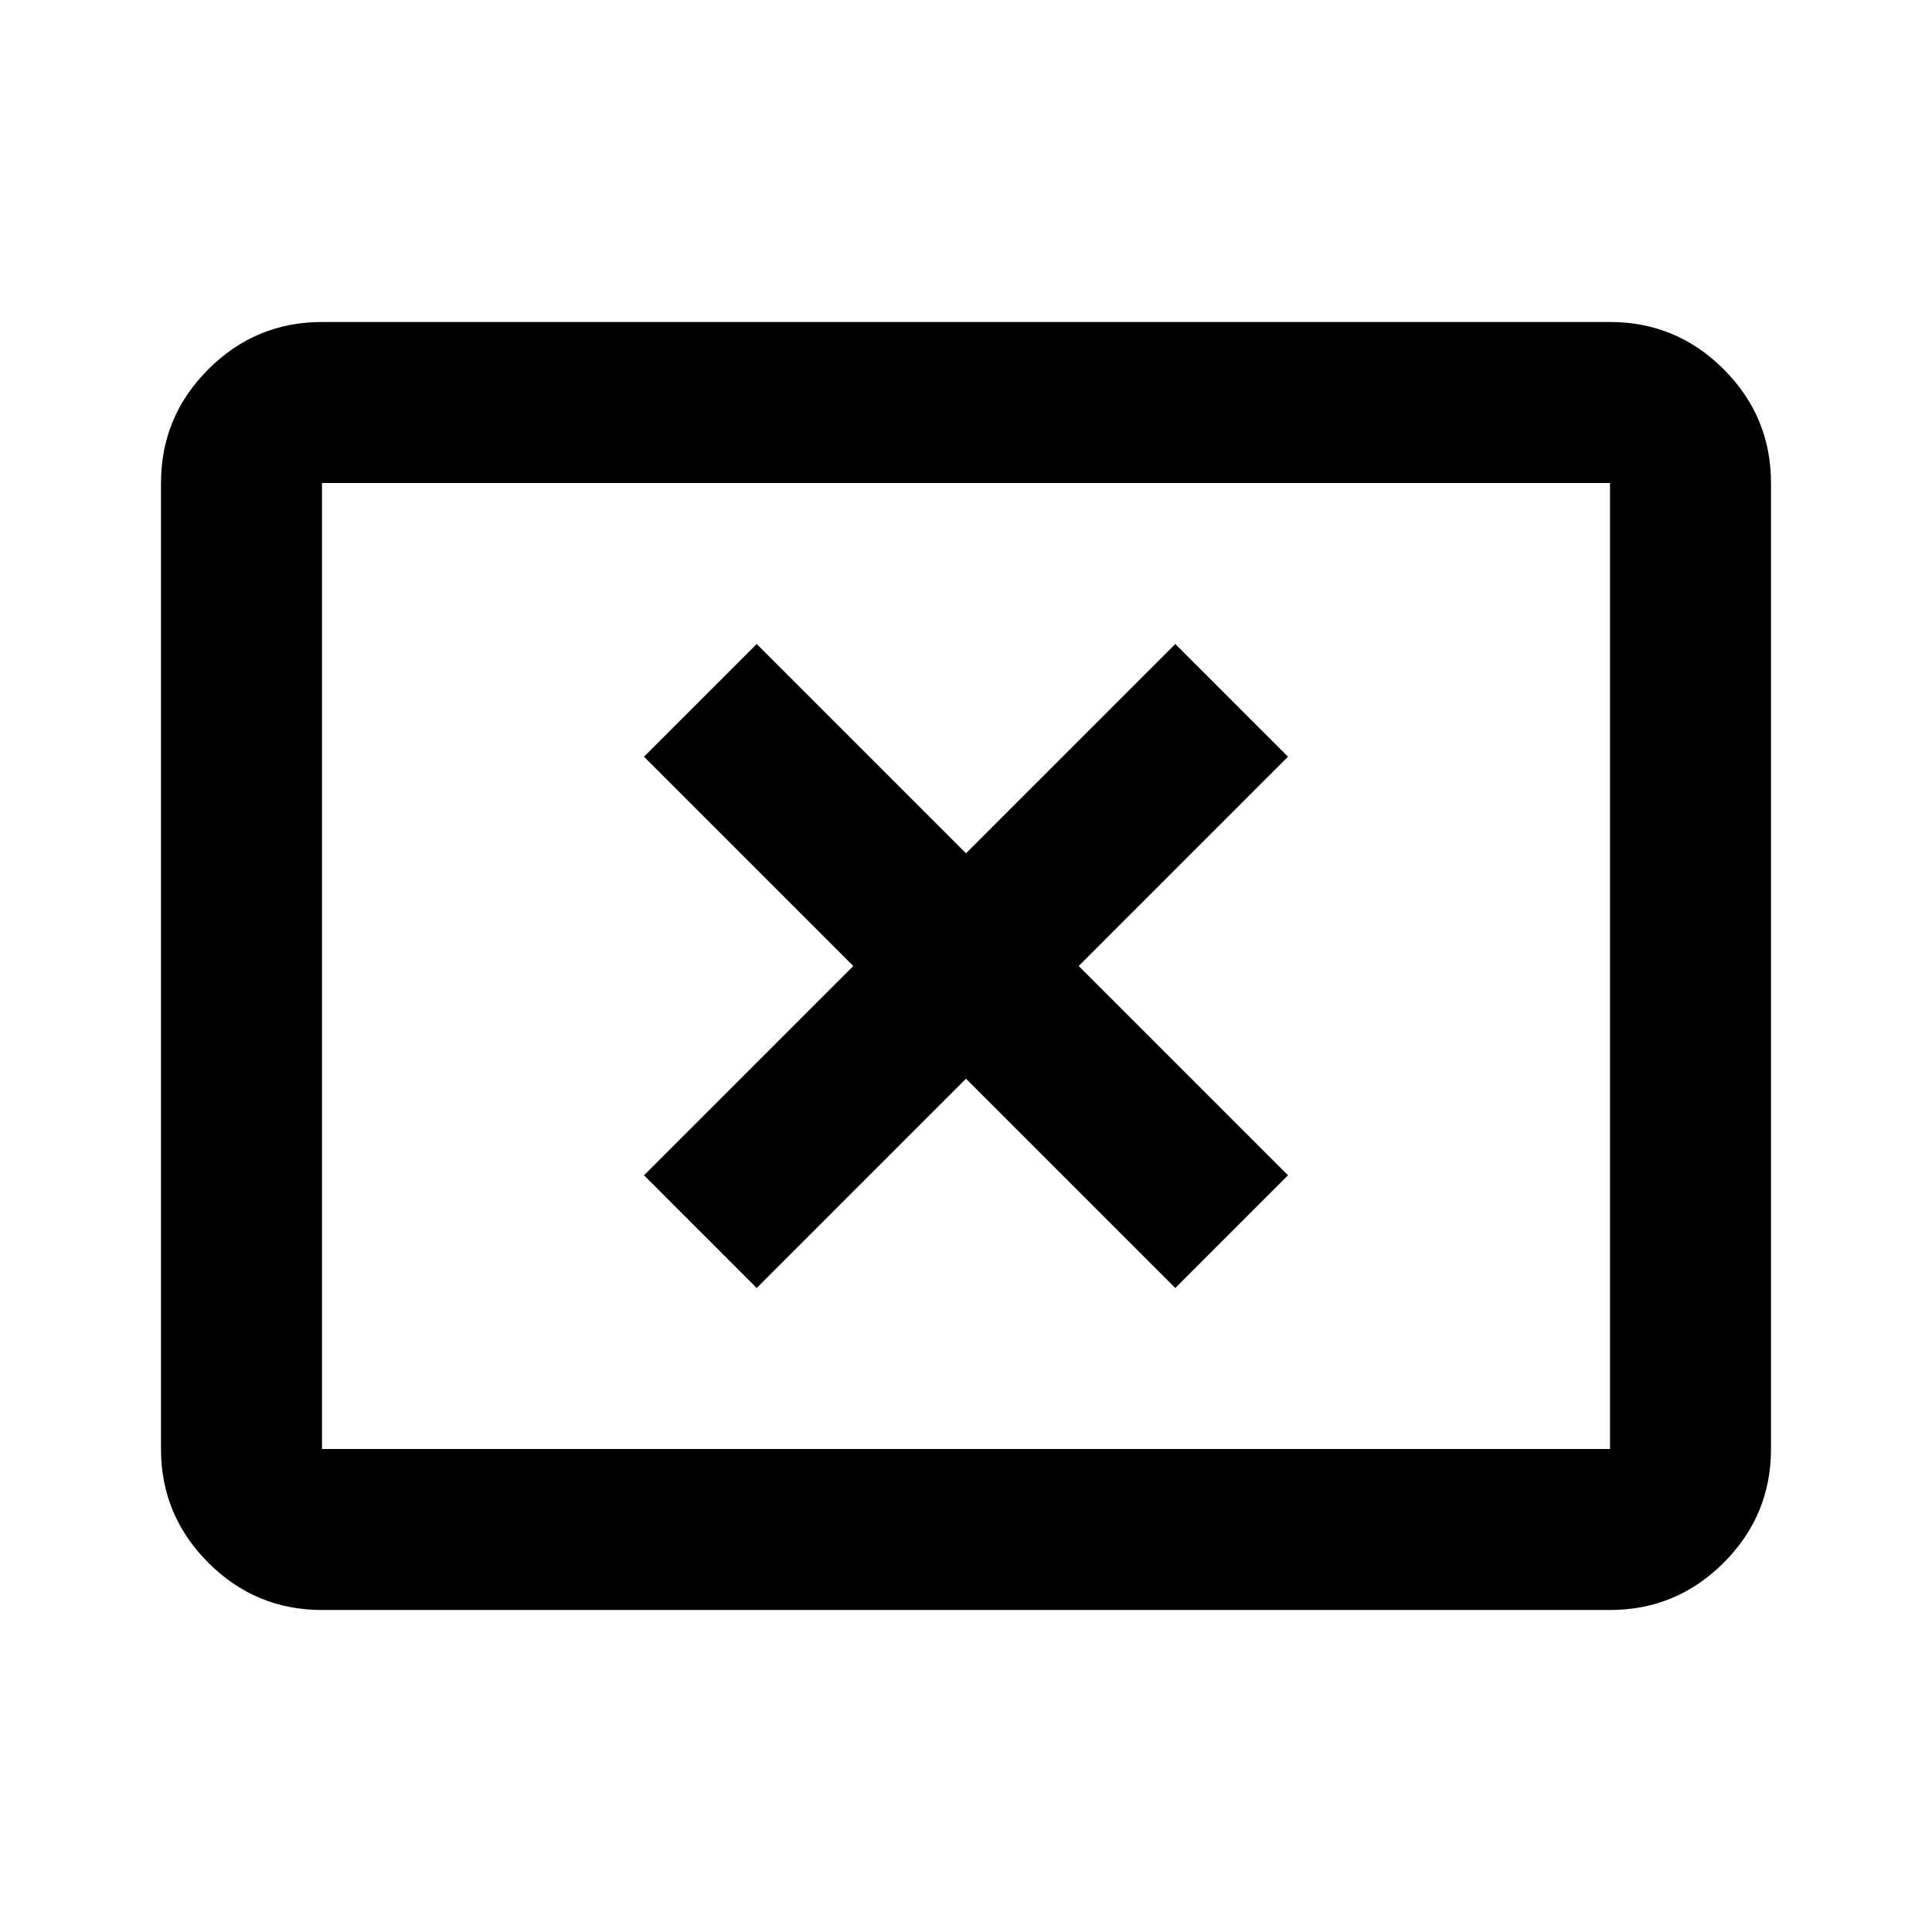
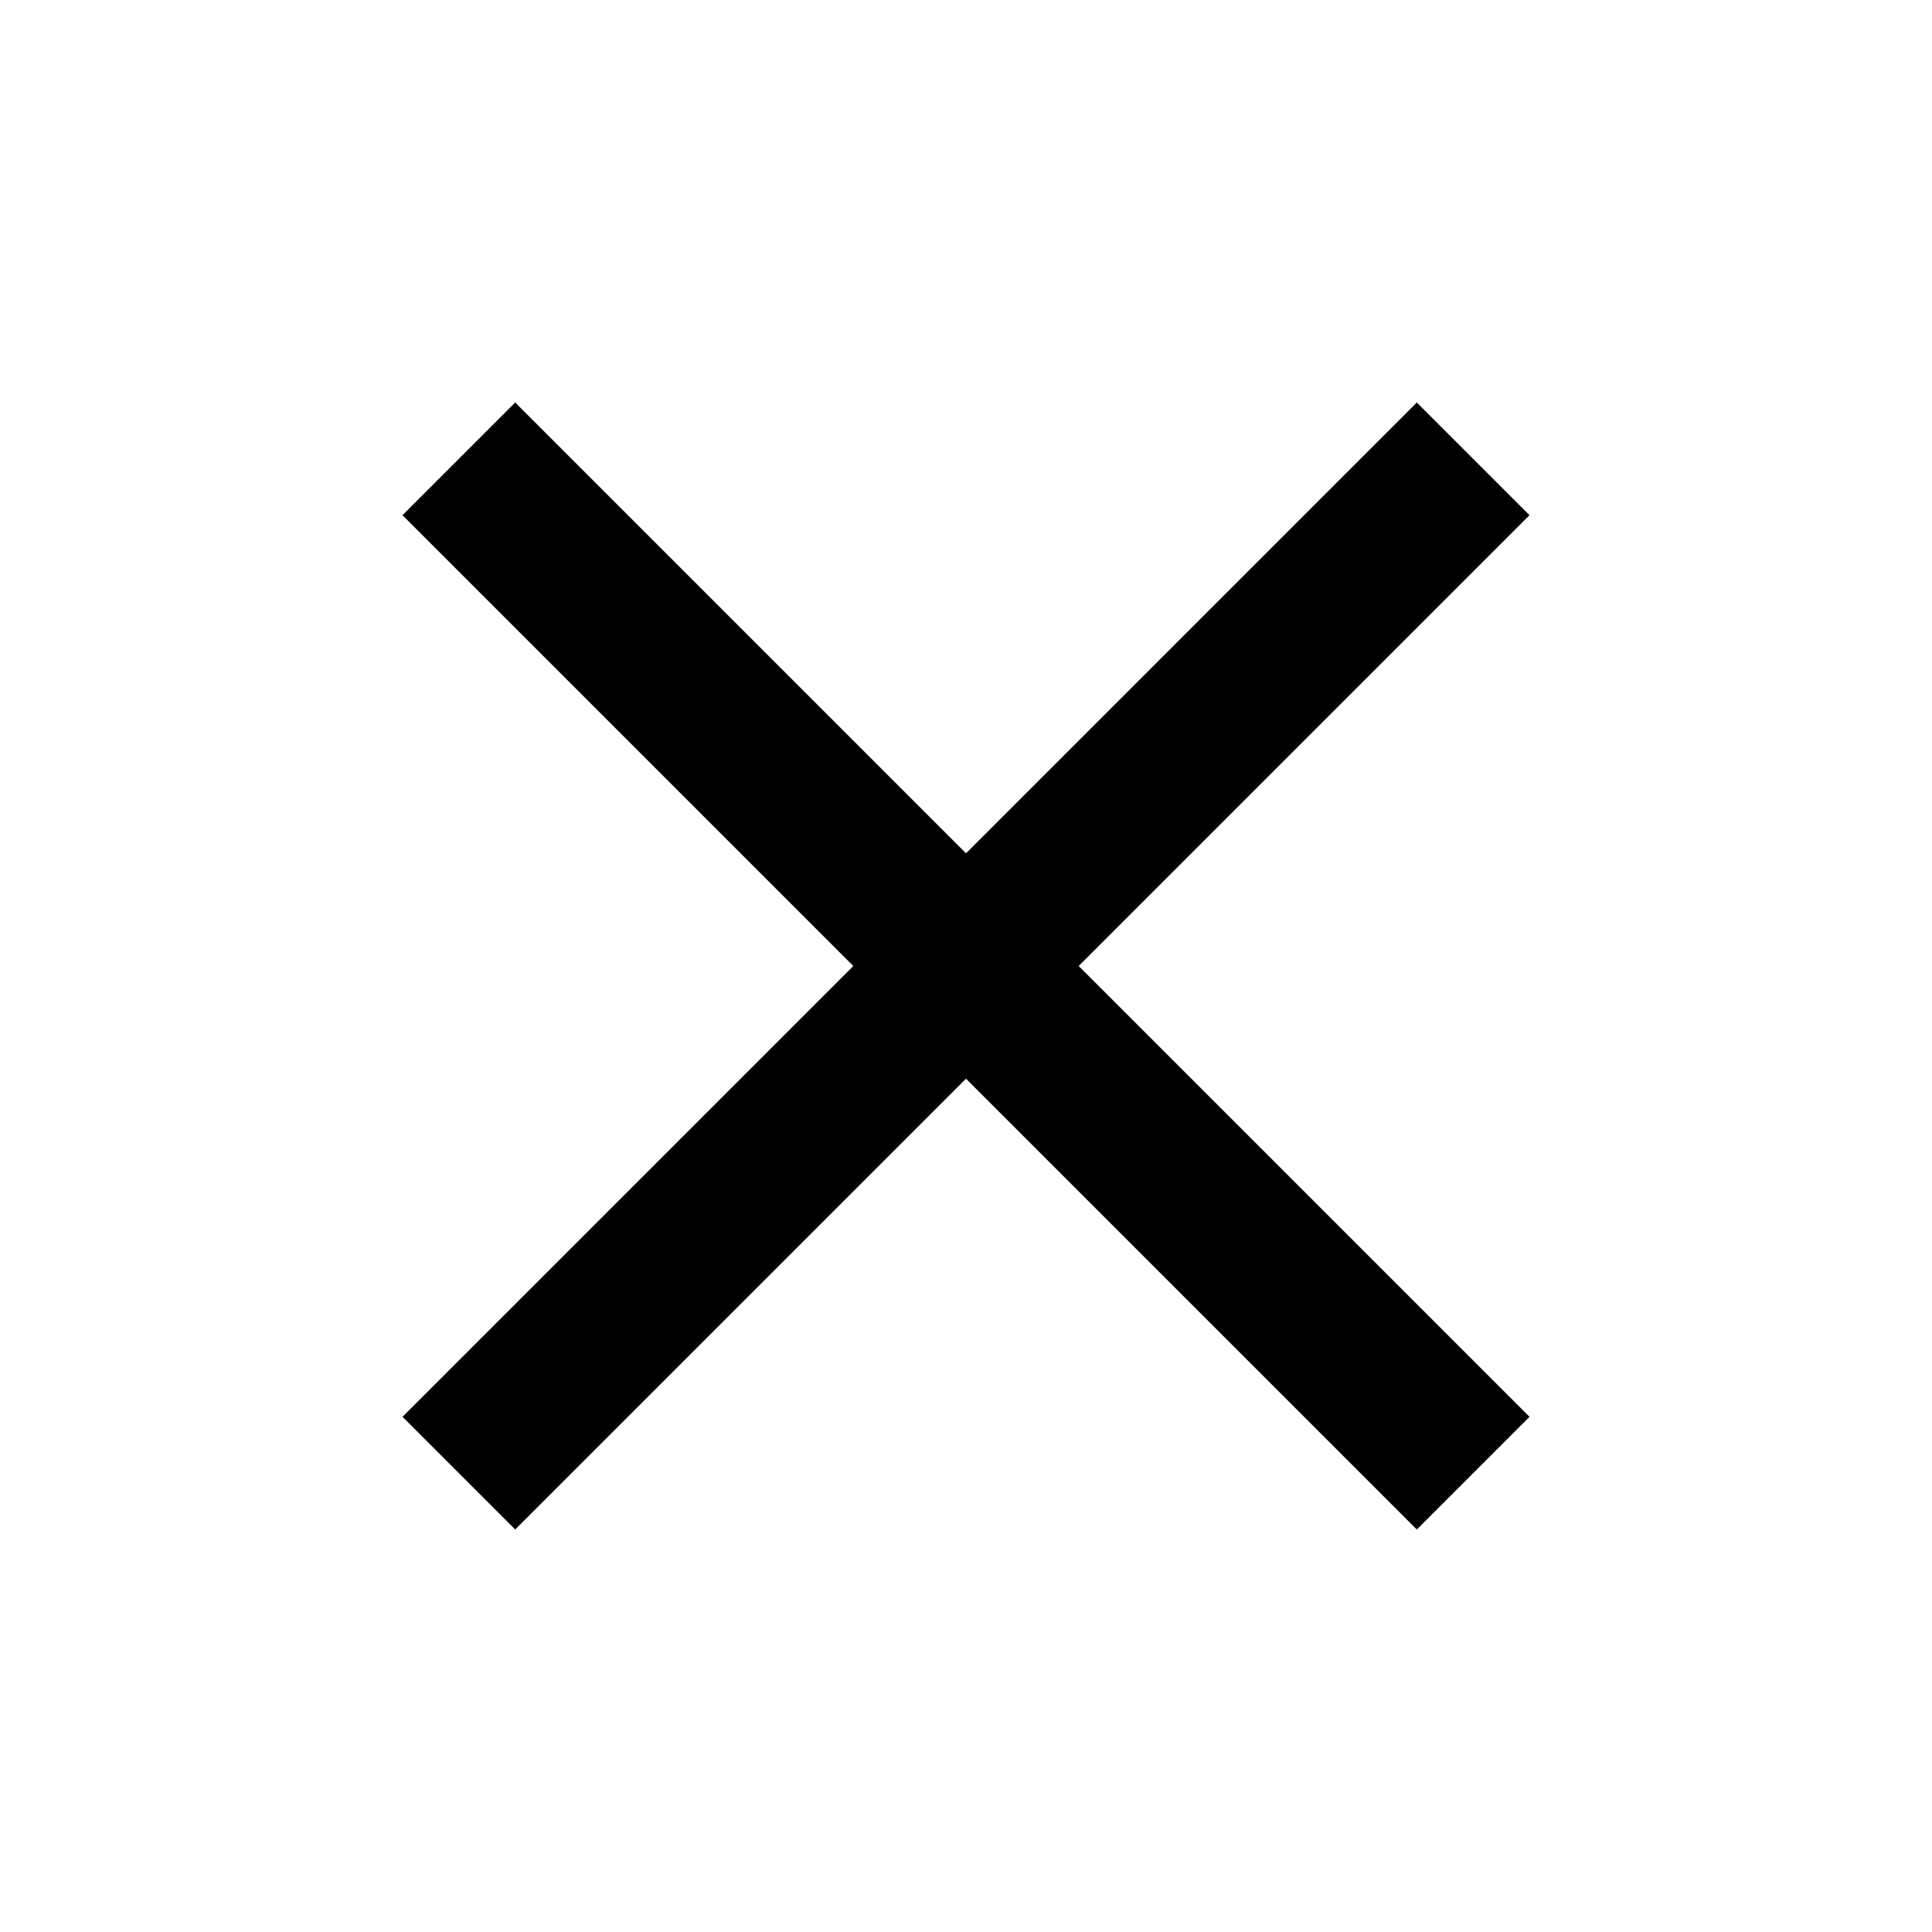
<svg xmlns="http://www.w3.org/2000/svg" height="24" viewBox="0 -960 960 960" width="24">
-   <path d="m376-320 104-104 104 104 56-56-104-104 104-104-56-56-104 104-104-104-56 56 104 104-104 104 56 56ZM160-160q-33 0-56.5-23.5T80-240v-480q0-33 23.5-56.5T160-800h640q33 0 56.5 23.5T880-720v480q0 33-23.5 56.5T800-160H160Zm0-80h640v-480H160v480Zm0 0v-480 480Z" />
+   <path d="m256-200-56-56 224-224-224-224 56-56 224 224 224-224 56 56-224 224 224 224-56 56-224-224-224 224Z" />
</svg>
